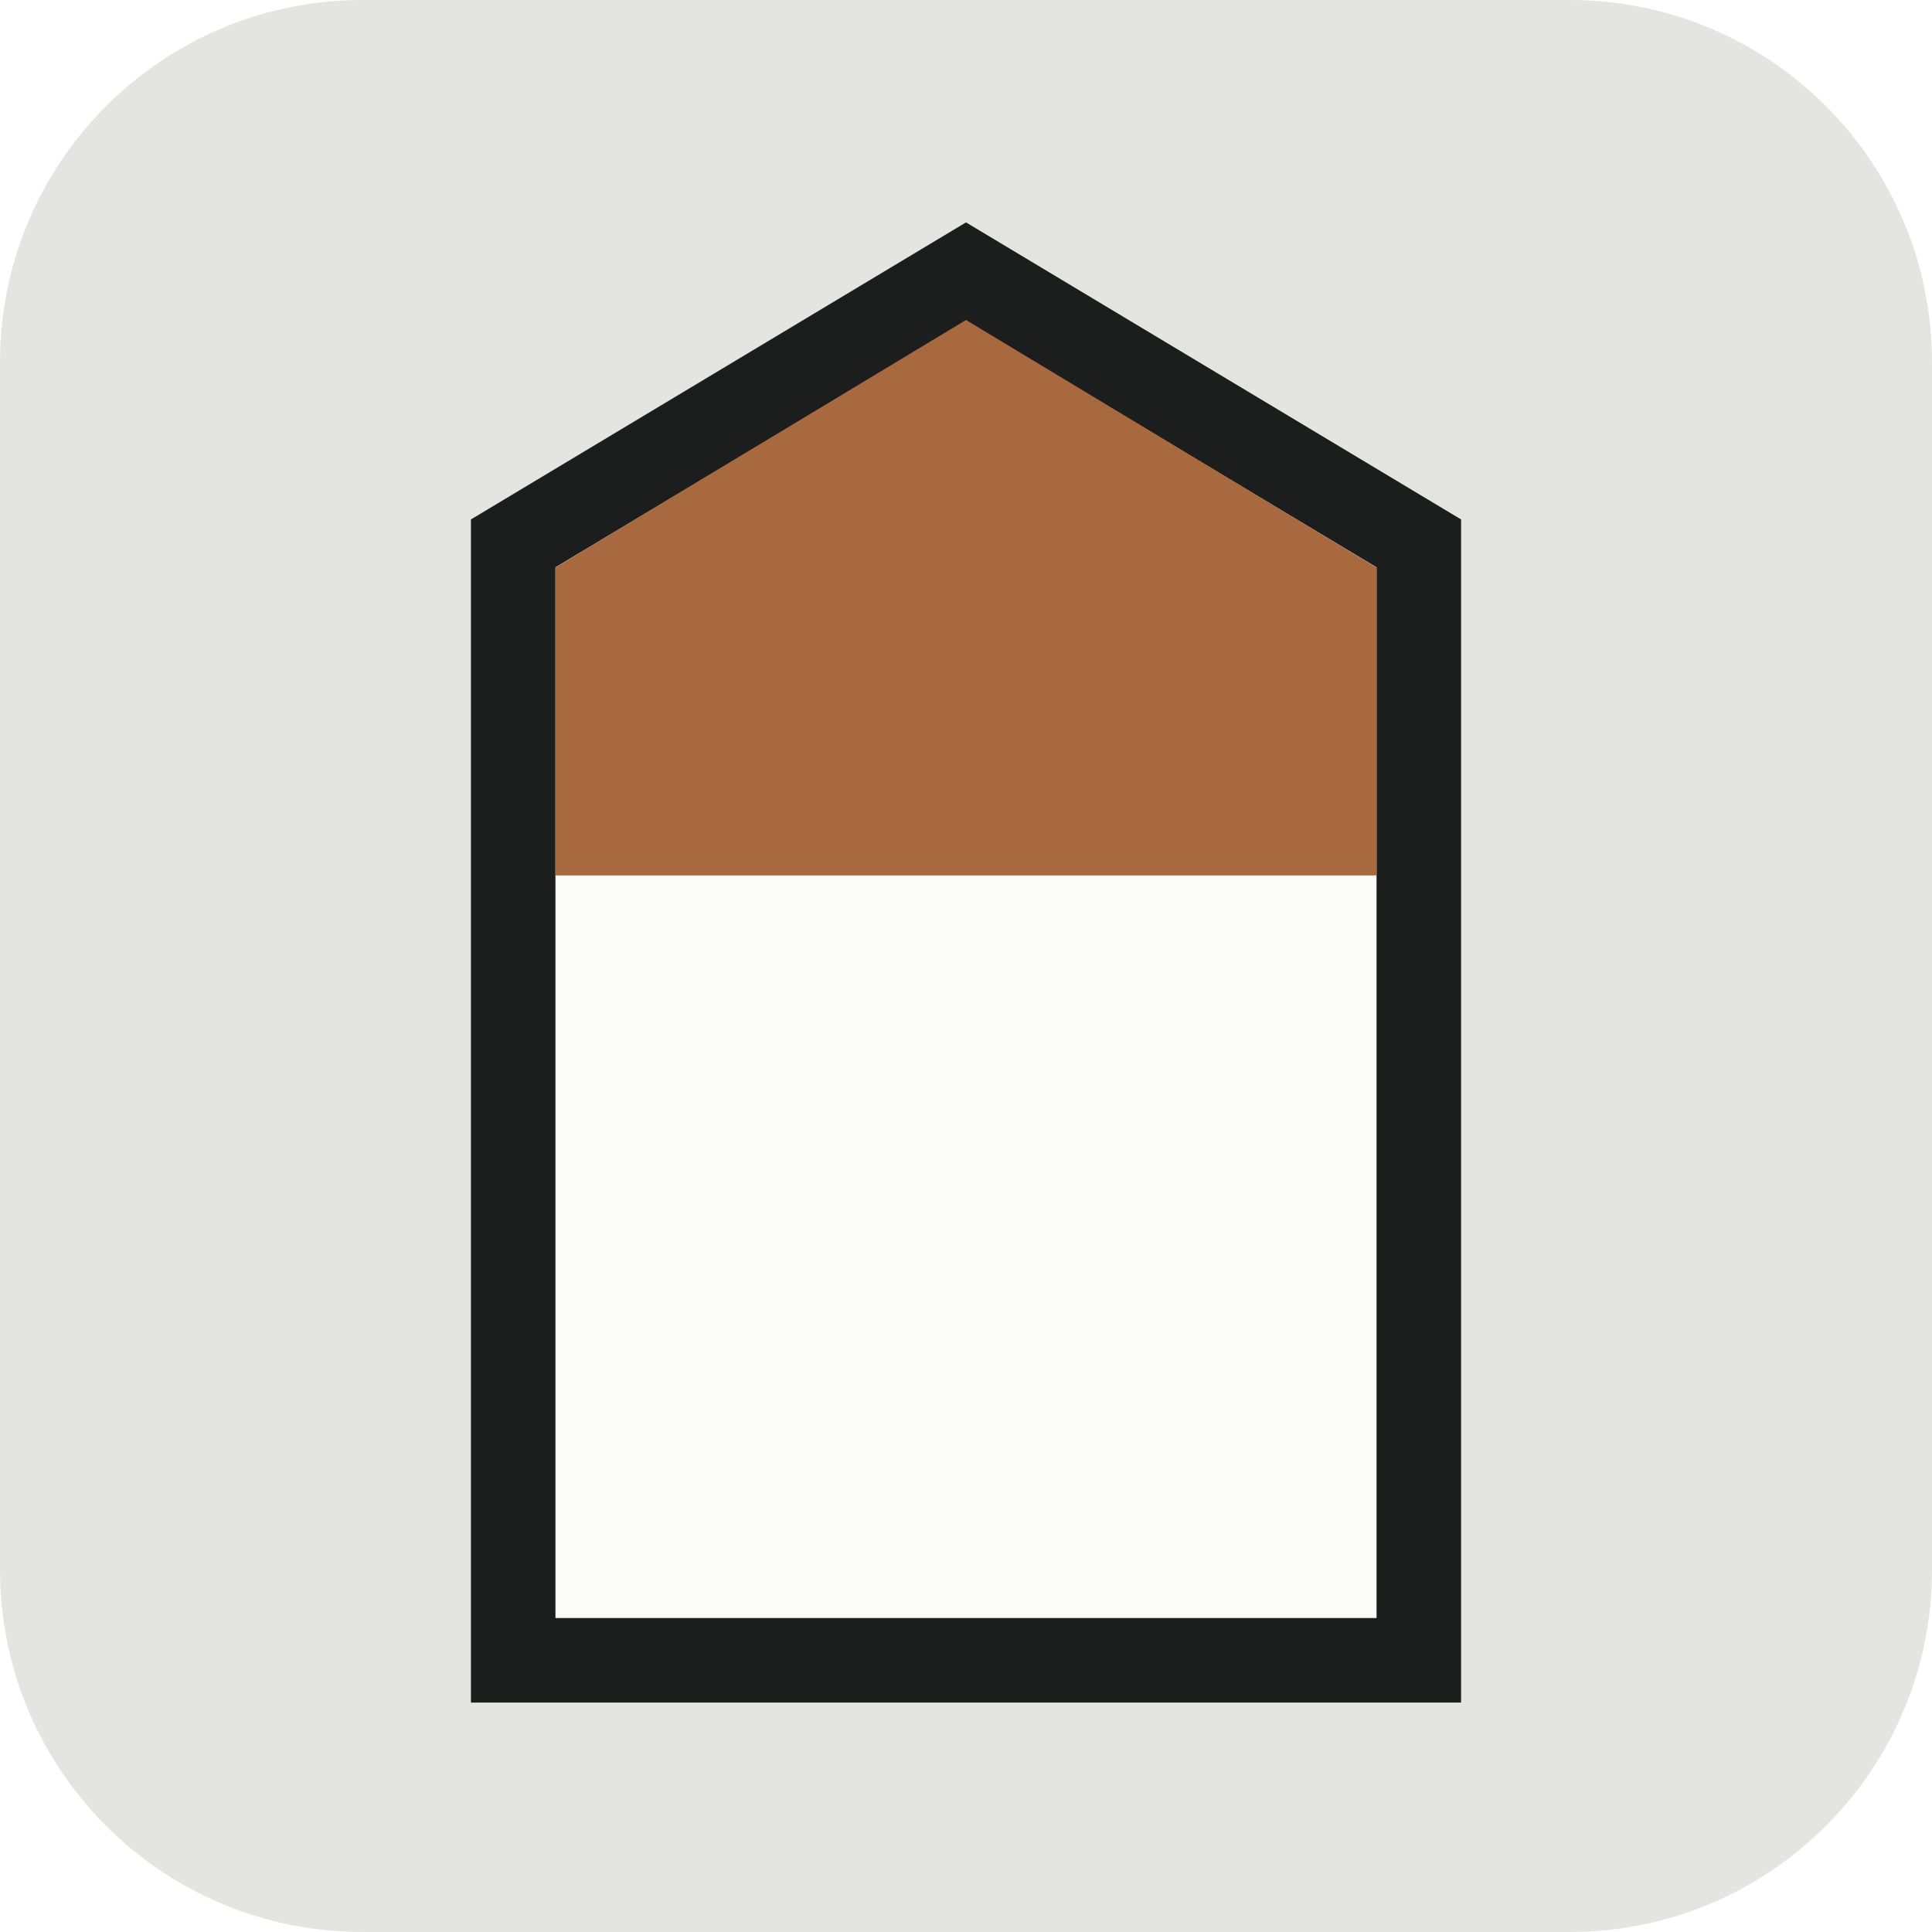
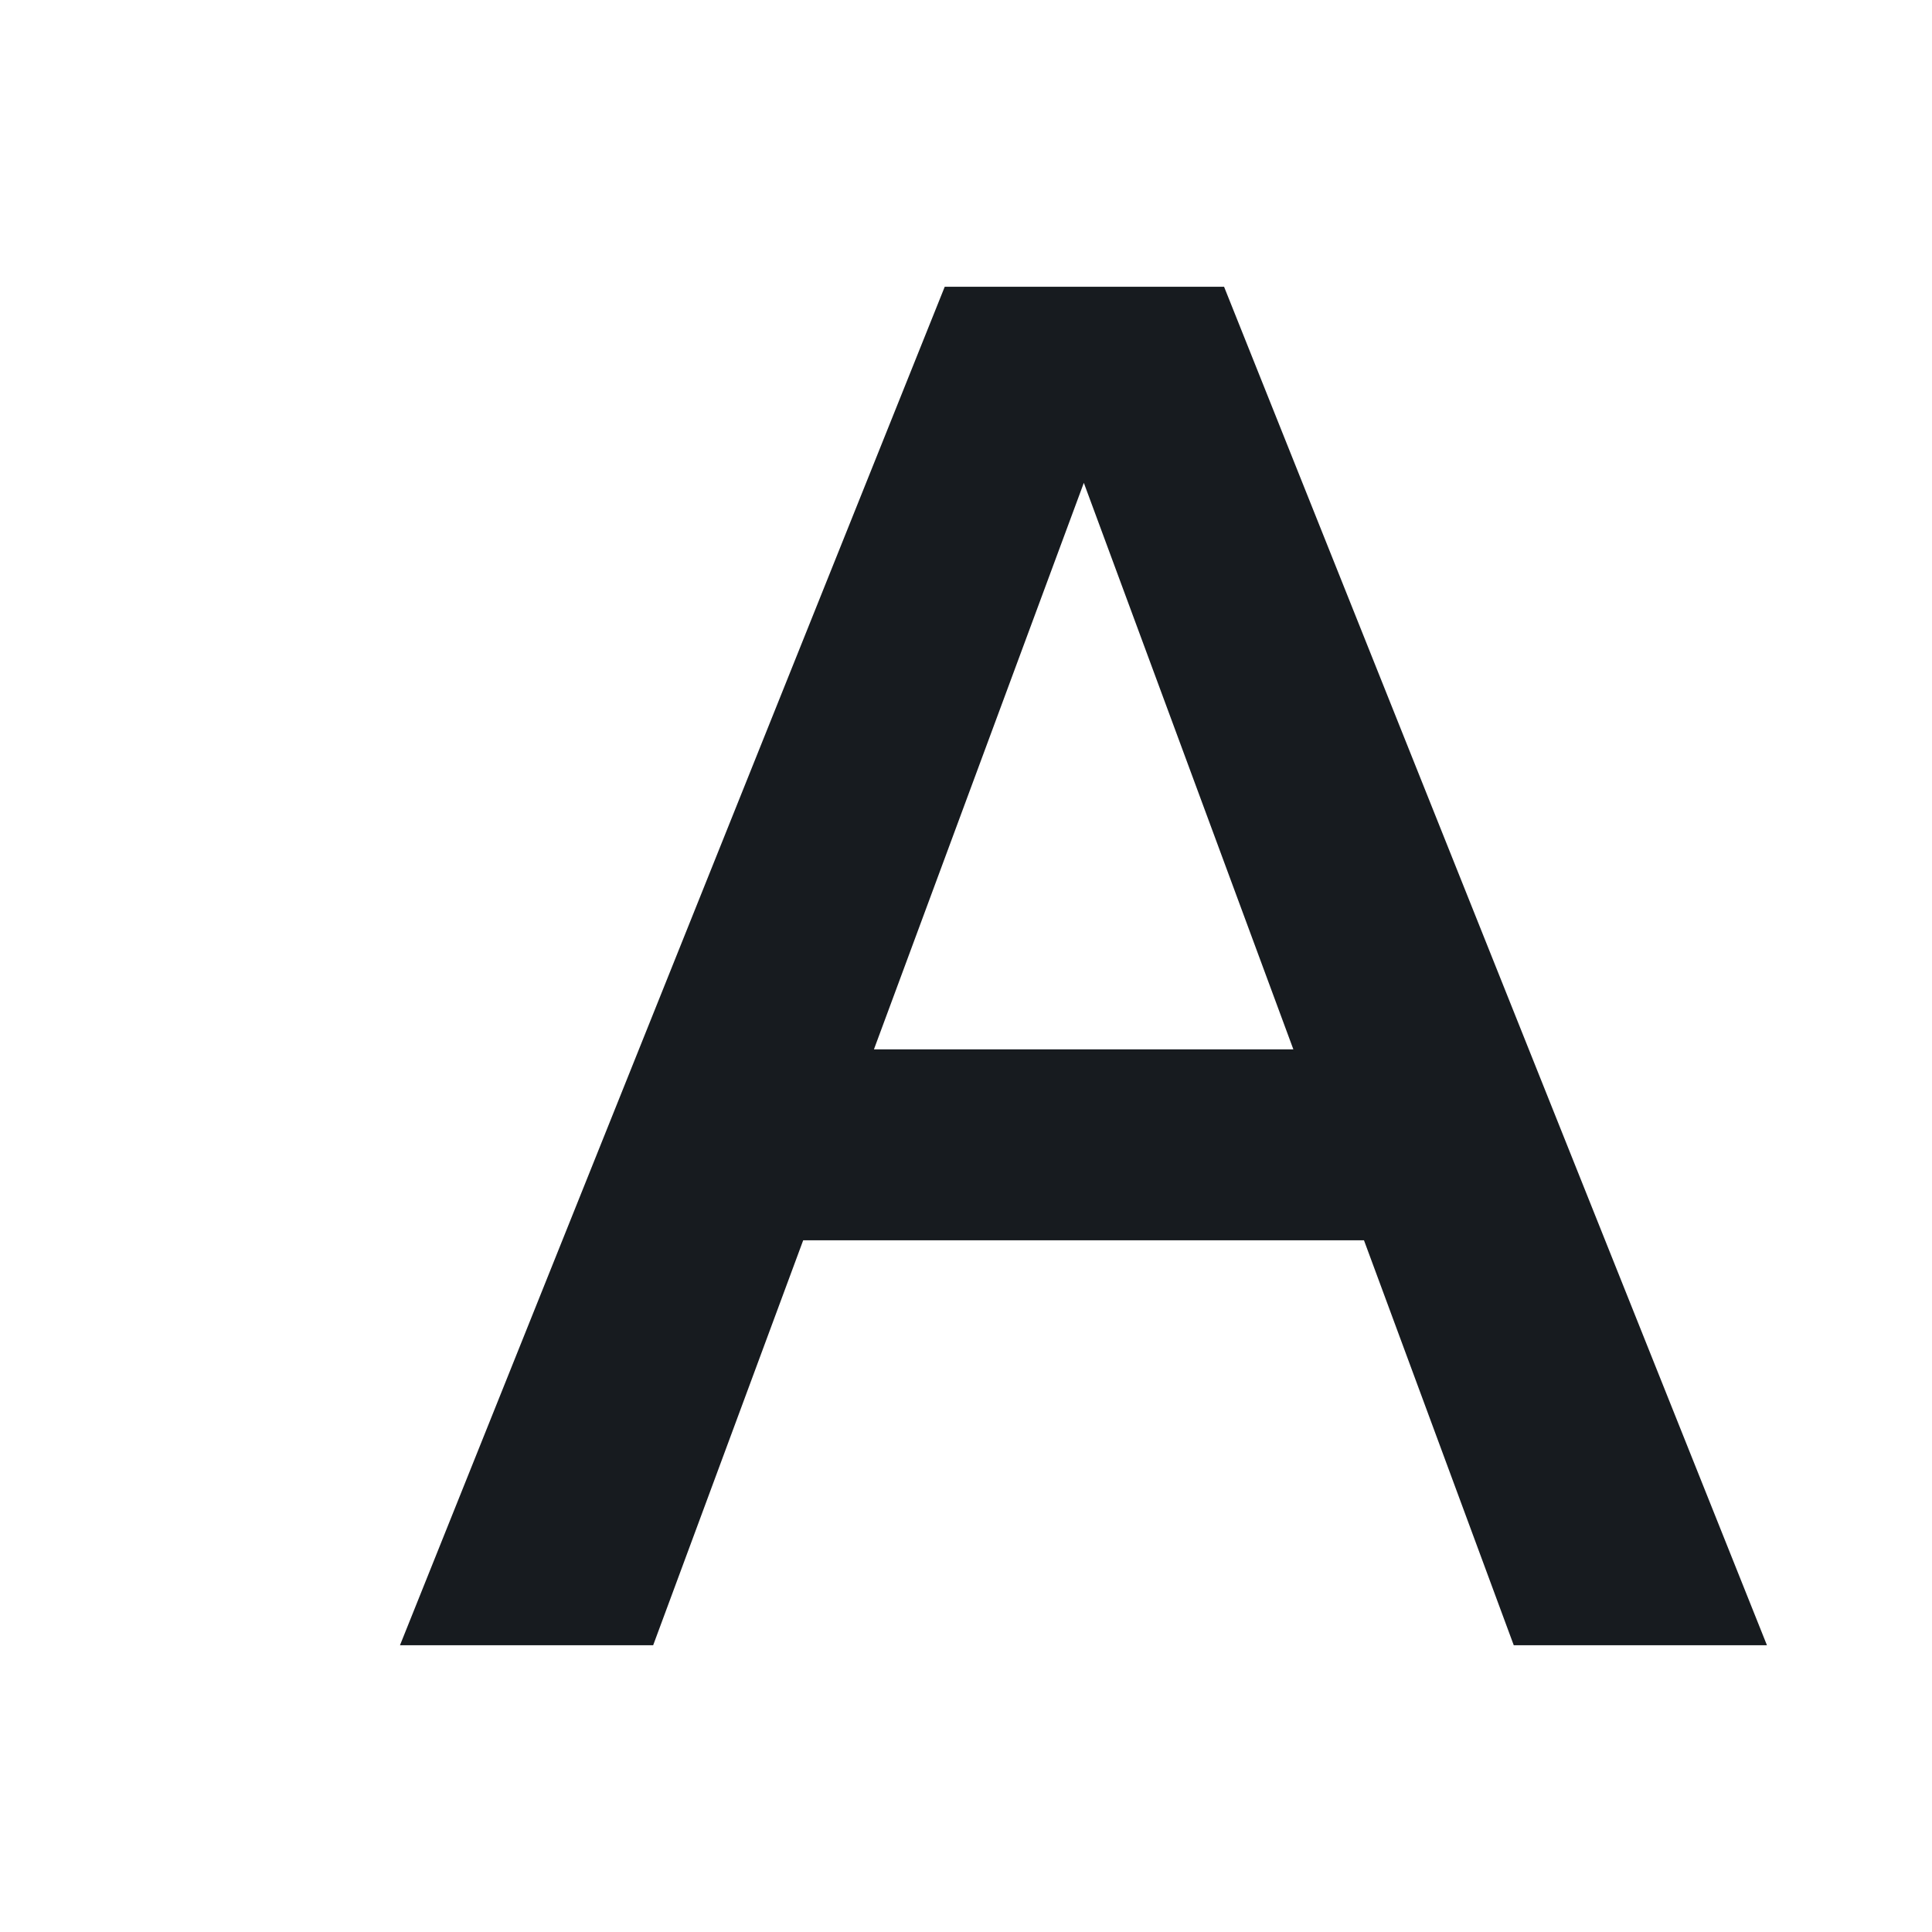
- <svg xmlns="http://www.w3.org/2000/svg" viewBox="0 0 32 32">
-   <rect width="32" height="32" rx="6" fill="#e4e5e1" />
-   <path d="M16 4.5 23.5 9v18.5h-15V9z" fill="#fbfbf8" stroke="#1c1e1d" stroke-width="1.4" />
-   <path d="M9.2 9.4 16 5.3l6.8 4.1v5.1H9.2z" fill="#a8693f" />
+ <svg xmlns="http://www.w3.org/2000/svg" viewBox="0 0 32 32" fill="#171b1f" role="img" aria-label="Accord">
+   <style>@media(prefers-color-scheme:dark){svg{fill:#f8f9fa}}</style>
+   <g transform="translate(1 1) scale(0.9375)">
+     <g transform="translate(5.7685 28) scale(0.016667 -0.016667)">
+       <path d="M13.889 0.0 591.335 1440.0H887.441L1462.887 0.0H1194.501L738.777 1232.14L282.275 0.0ZM352.777 429.224V631.611H1122.777V429.224Z" />
+     </g>
+   </g>
</svg>
